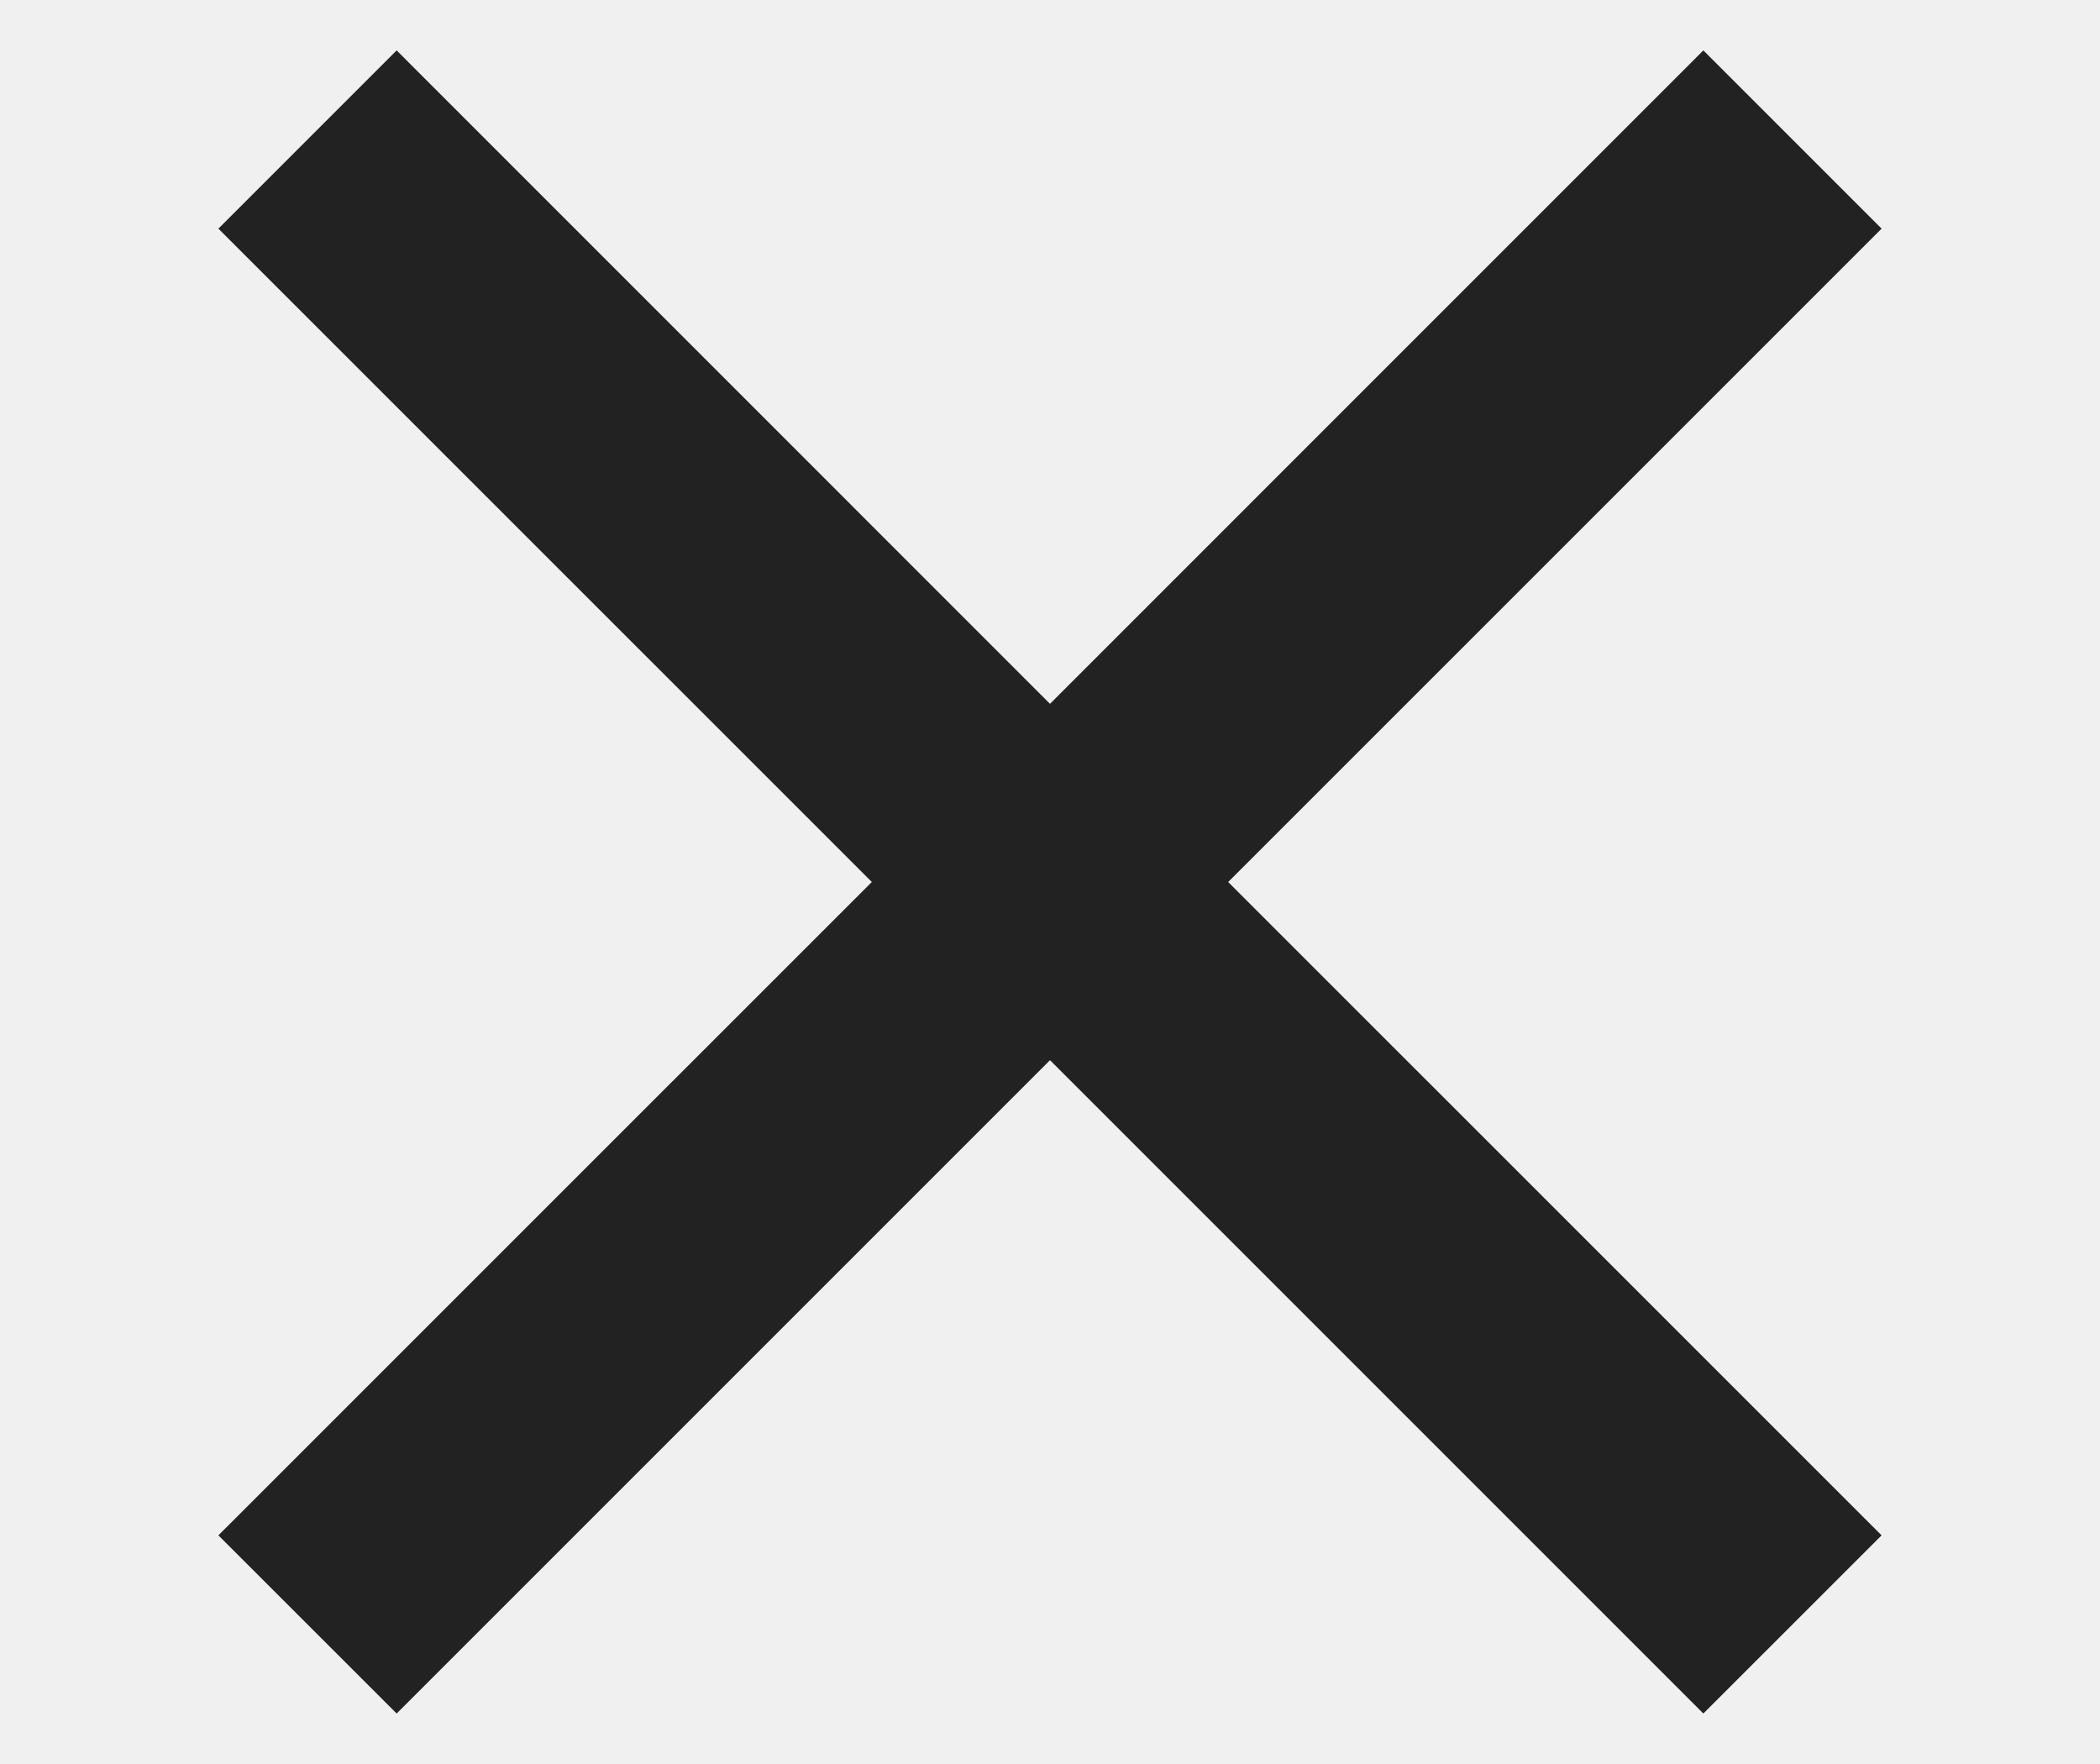
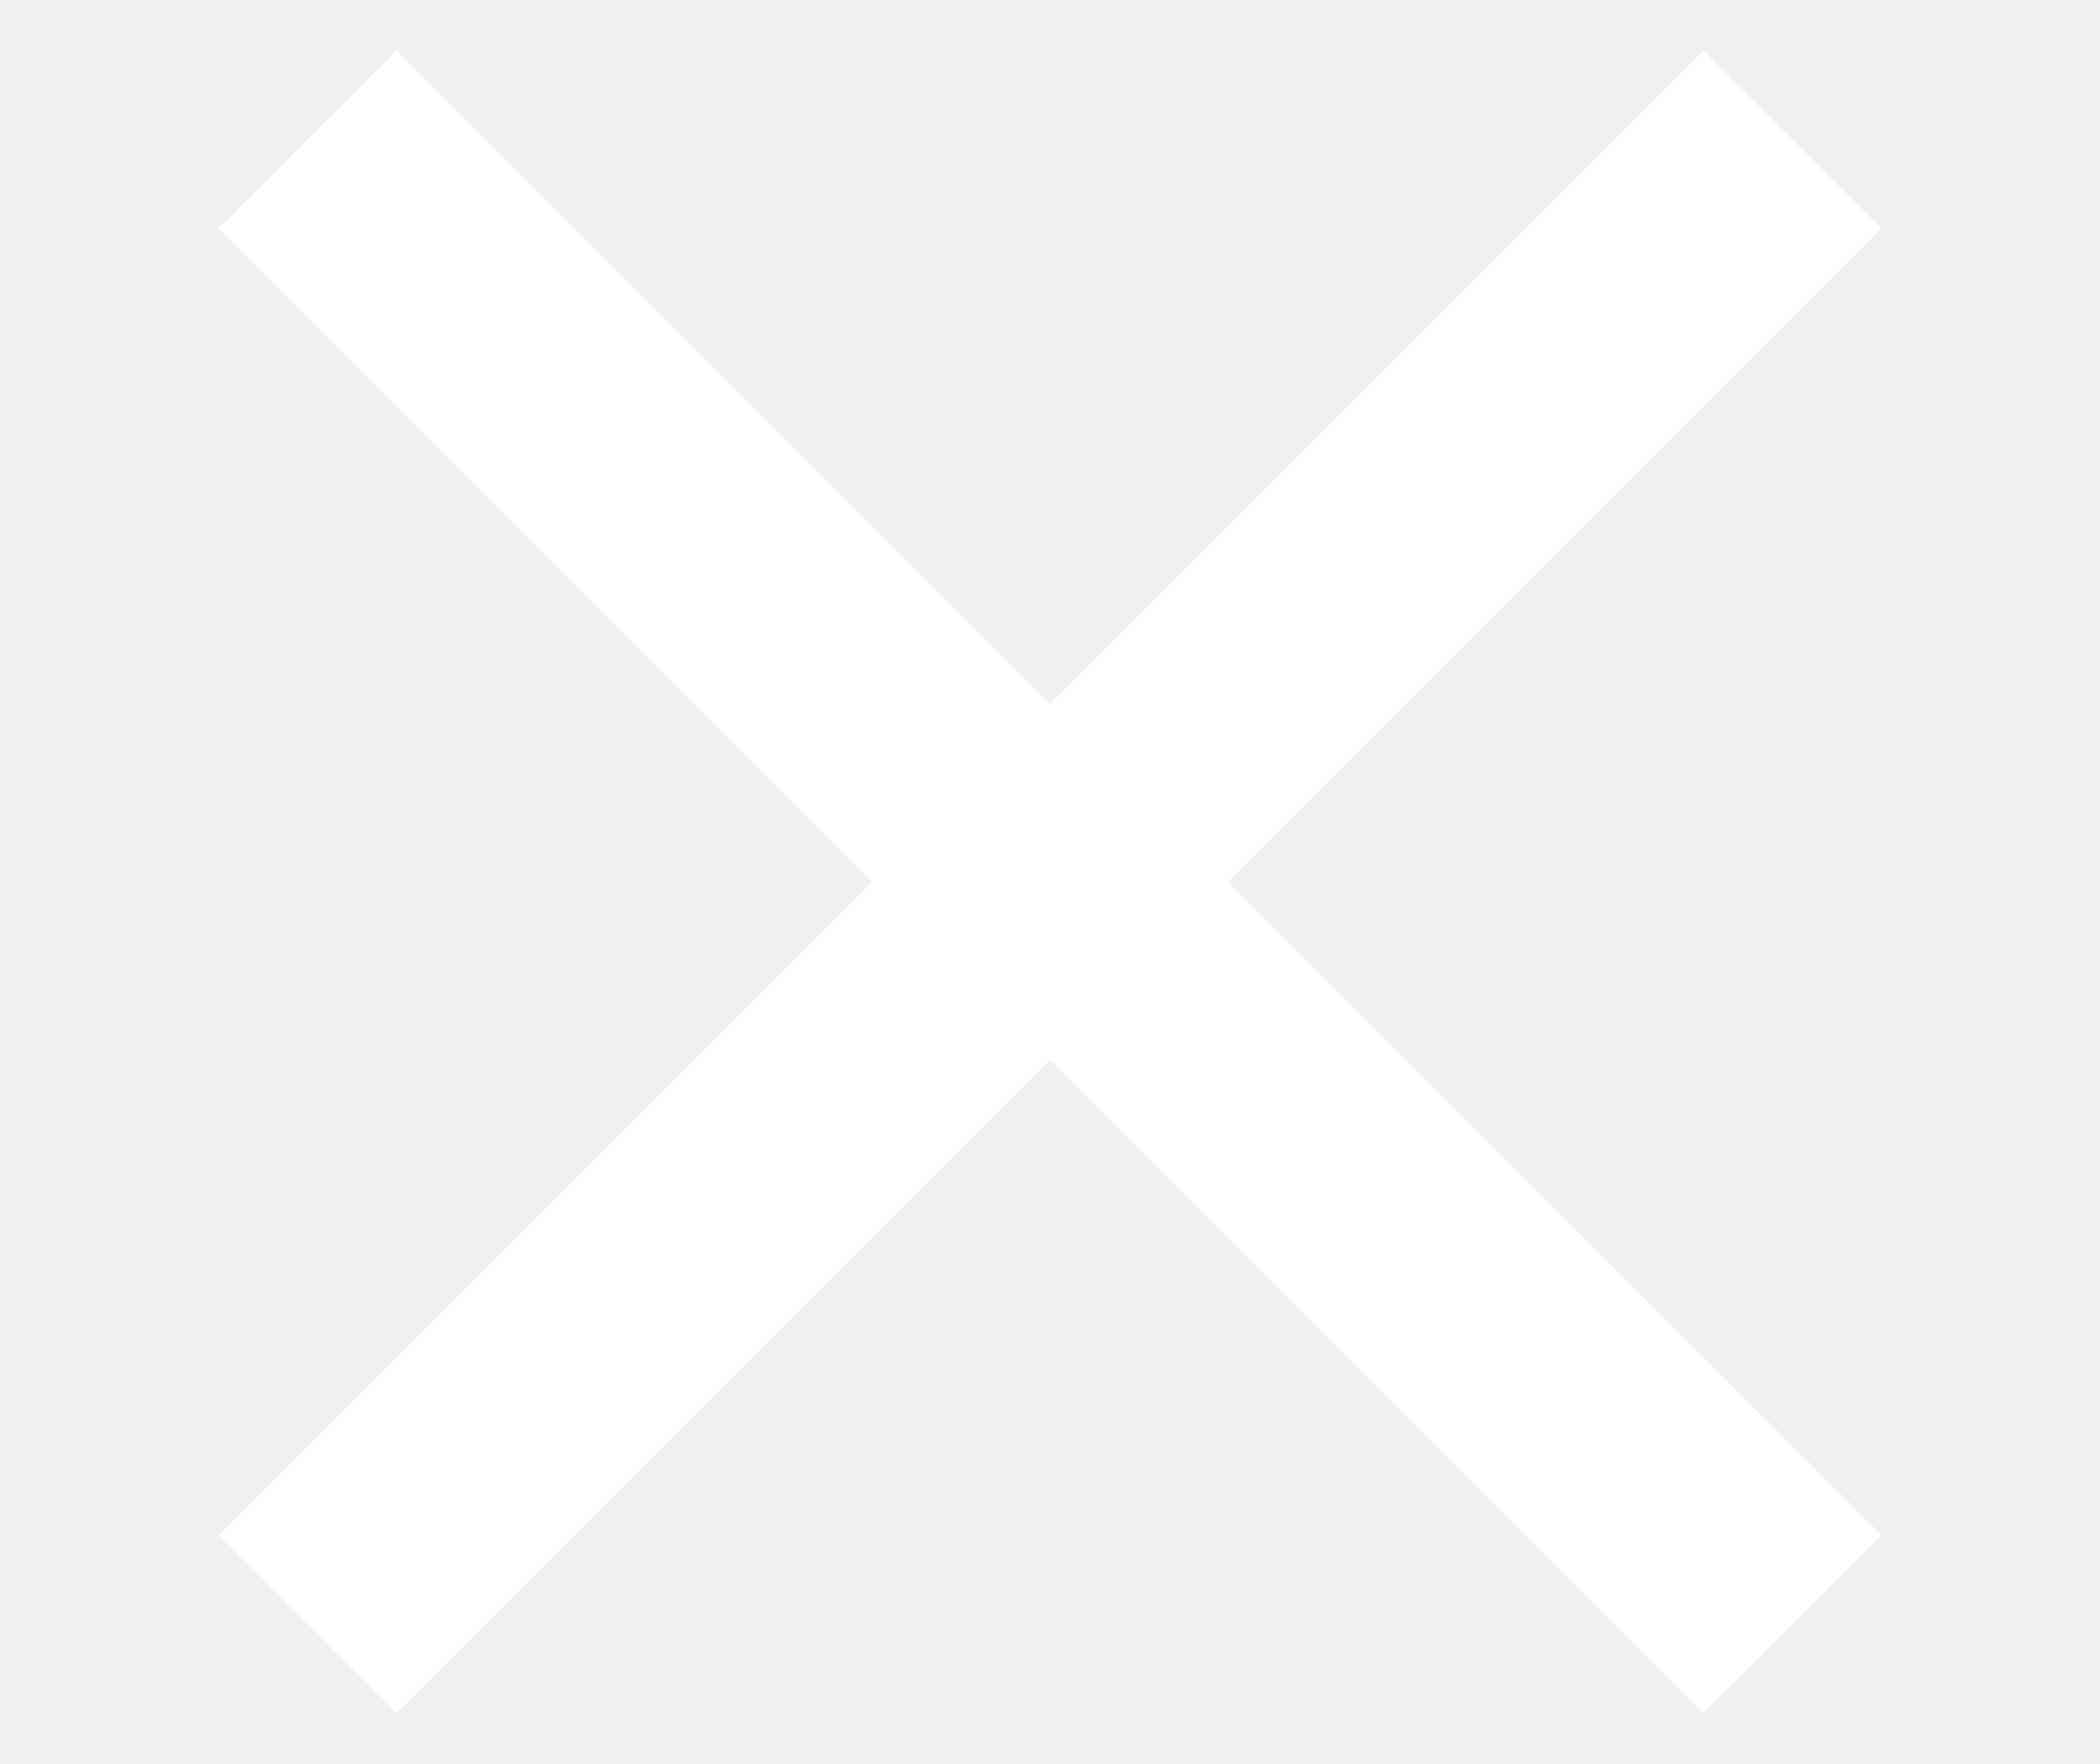
<svg xmlns="http://www.w3.org/2000/svg" version="1.1" id="Layer_1" x="0px" y="0px" width="25px" height="21px" viewBox="0 0 25 21" enable-background="new 0 0 25 21" xml:space="preserve">
  <g>
    <g>
-       <polygon fill-rule="evenodd" clip-rule="evenodd" fill="#222222" points="22.4,2.722 20.278,0.6 12.5,8.379 4.722,0.6 2.6,2.722     10.379,10.5 2.6,18.278 4.722,20.399 12.5,12.621 20.278,20.399 22.4,18.278 14.621,10.5   " />
+       <polygon fill="#FFFFFF" points="22.4,2.722 20.277,0.6 12.5,8.379 4.722,0.6 2.6,2.722 10.379,10.5 2.6,18.277 4.722,20.398     12.5,12.621 20.277,20.398 22.4,18.277 14.621,10.5   " />
    </g>
  </g>
</svg>
